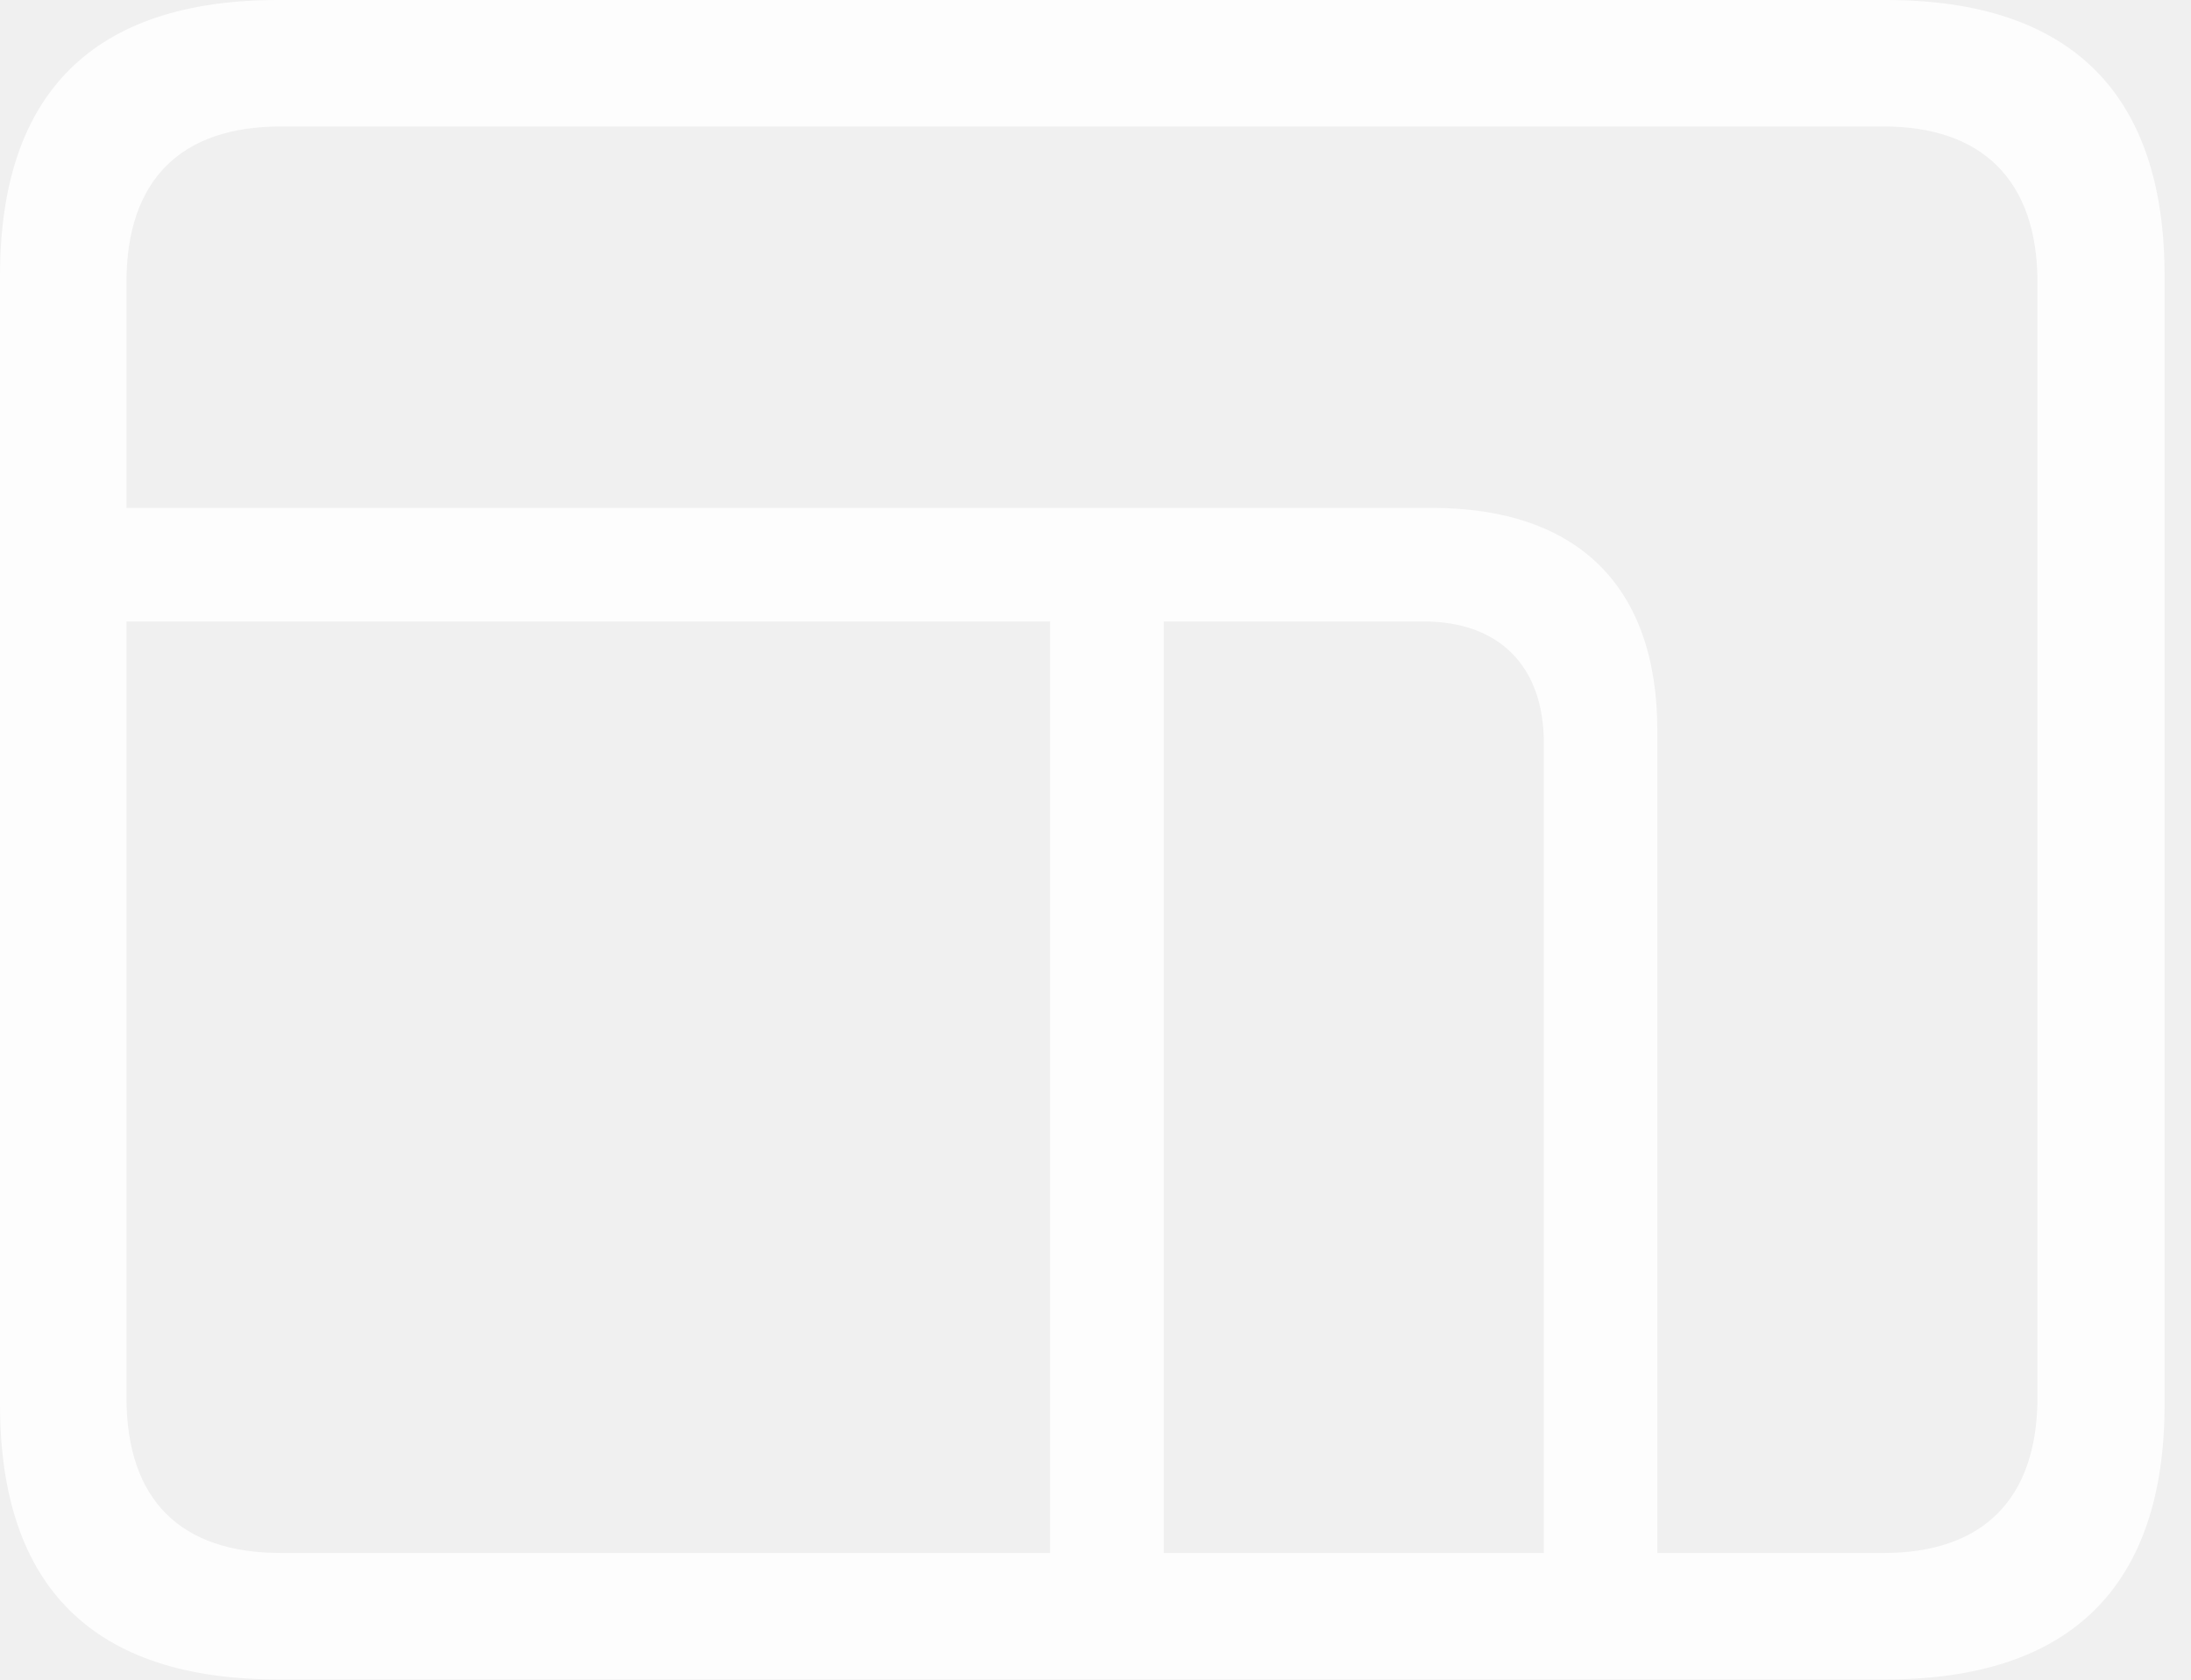
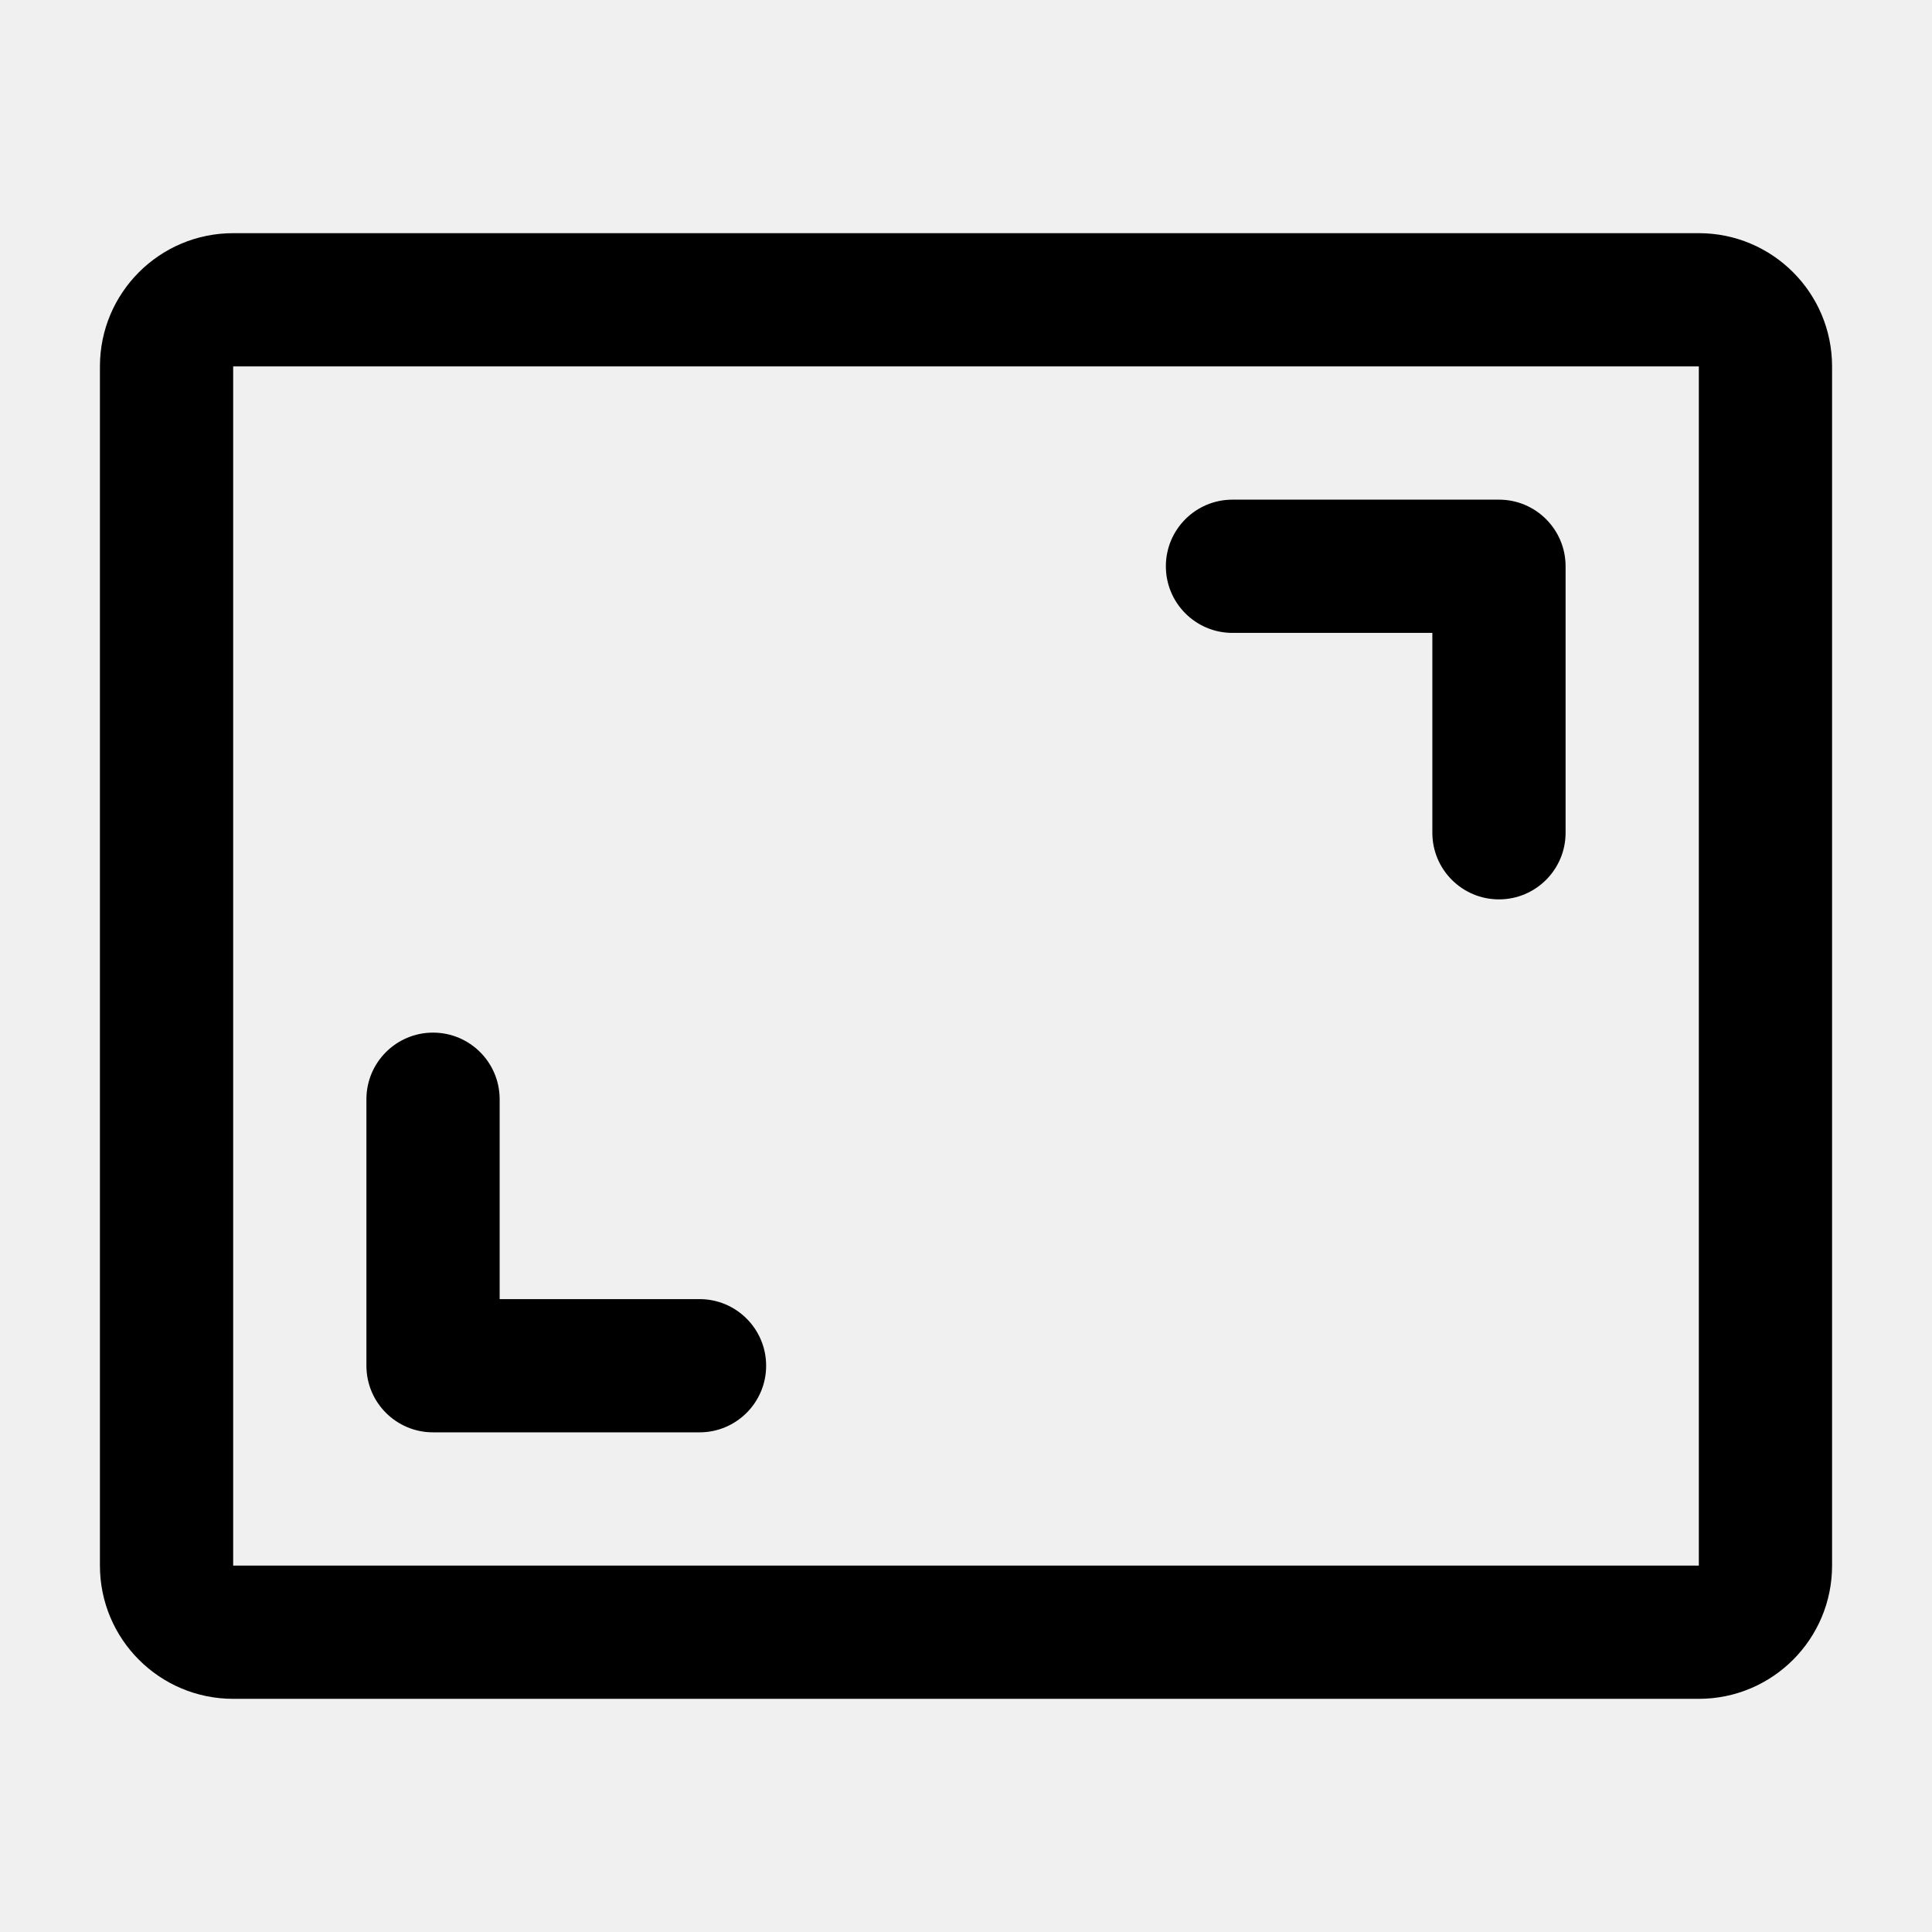
- <svg xmlns="http://www.w3.org/2000/svg" version="1.1" viewBox="0 0 29.951 22.959">
-   <g>
-     <rect height="22.959" opacity="0" width="29.951" x="0" y="0" />
-     <path d="M22.656 22.178L22.656 9.99C22.656 8.018 21.572 6.943 19.57 6.943L0.928 6.943L0.928 8.496L19.463 8.496C20.498 8.496 21.104 9.111 21.104 10.156L21.104 22.178ZM15.908 7.461L14.355 7.461L14.355 22.178L15.908 22.178ZM3.799 22.959L25.781 22.959C28.311 22.959 29.59 21.68 29.59 19.199L29.59 3.77C29.59 1.279 28.311 0 25.781 0L3.799 0C1.279 0 0 1.27 0 3.77L0 19.199C0 21.699 1.279 22.959 3.799 22.959ZM3.838 21.23C2.471 21.23 1.729 20.508 1.729 19.102L1.729 3.857C1.729 2.461 2.471 1.729 3.838 1.729L25.752 1.729C27.09 1.729 27.852 2.461 27.852 3.857L27.852 19.102C27.852 20.508 27.09 21.23 25.752 21.23Z" fill="white" fill-opacity="0.85" />
-   </g>
+ <svg xmlns="http://www.w3.org/2000/svg" viewBox="12 12 232 232">
+   <path fill="black" d="M200,80v32a8,8,0,0,1-16,0V88H160a8,8,0,0,1,0-16h32A8,8,0,0,1,200,80ZM96,168H72V144a8,8,0,0,0-16,0v32a8,8,0,0,0,8,8H96a8,8,0,0,0,0-16ZM232,56V200a16,16,0,0,1-16,16H40a16,16,0,0,1-16-16V56A16,16,0,0,1,40,40H216A16,16,0,0,1,232,56ZM216,200V56H40V200H216Z" />
</svg>
